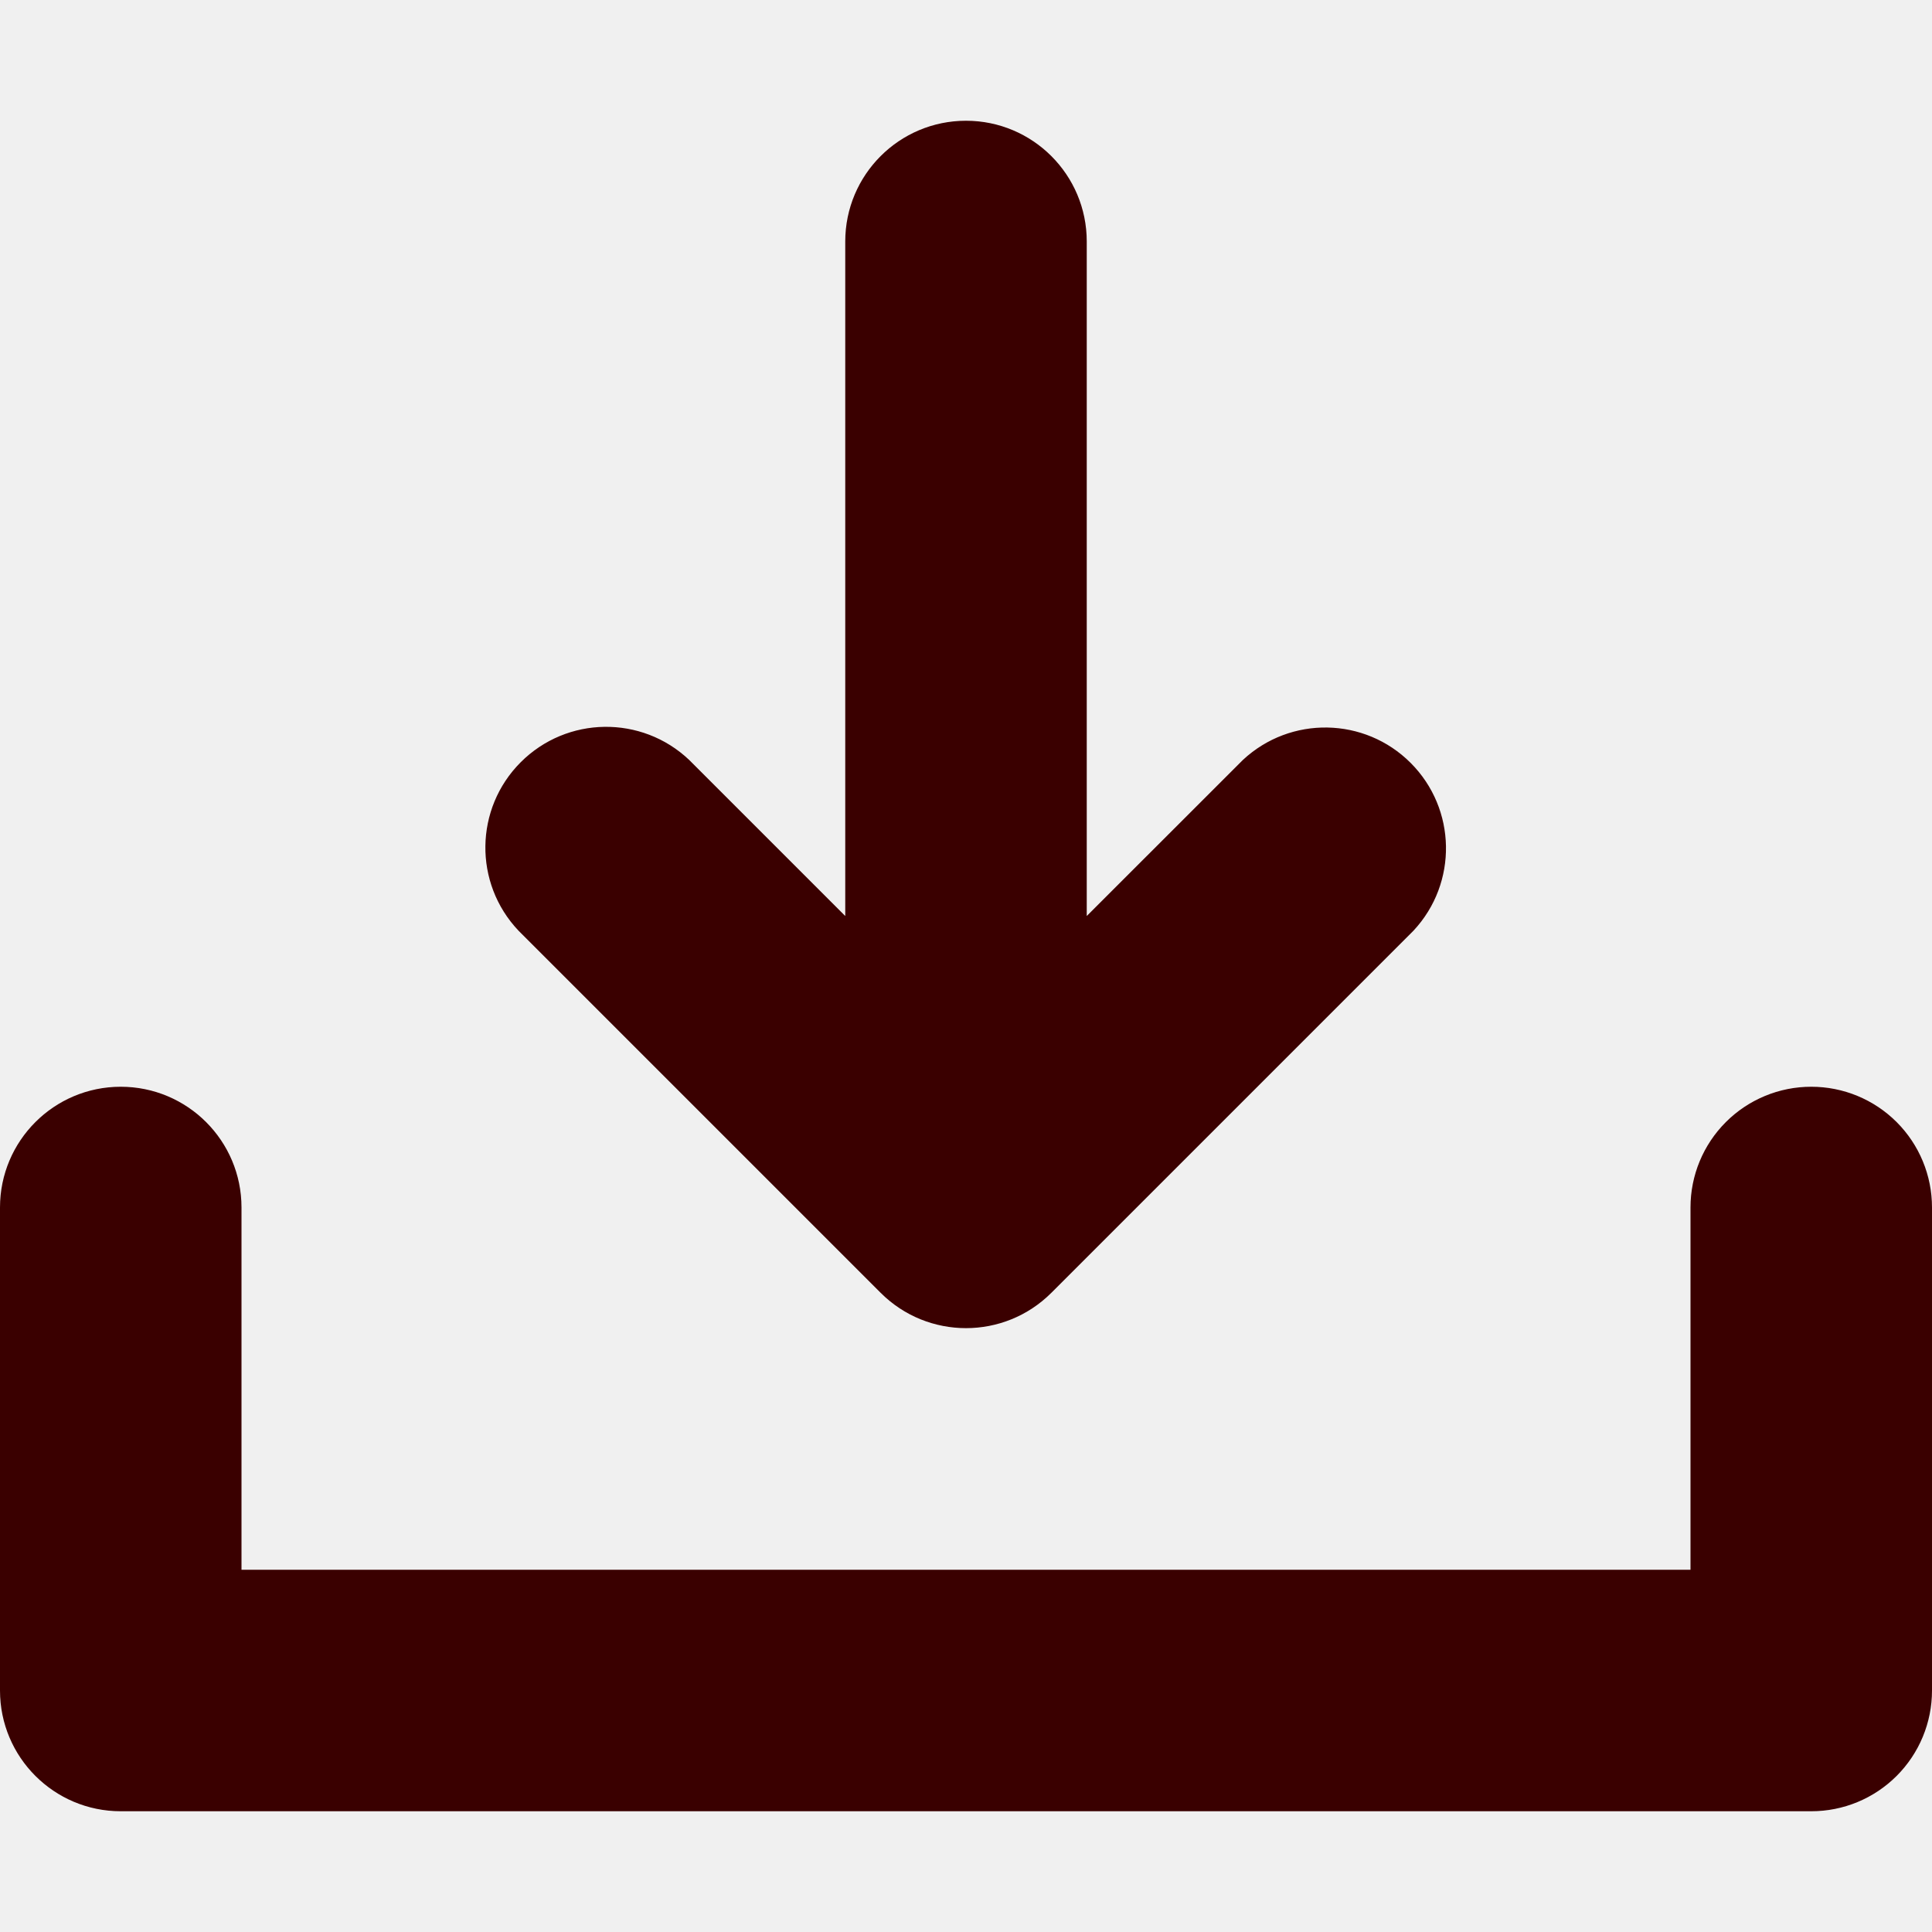
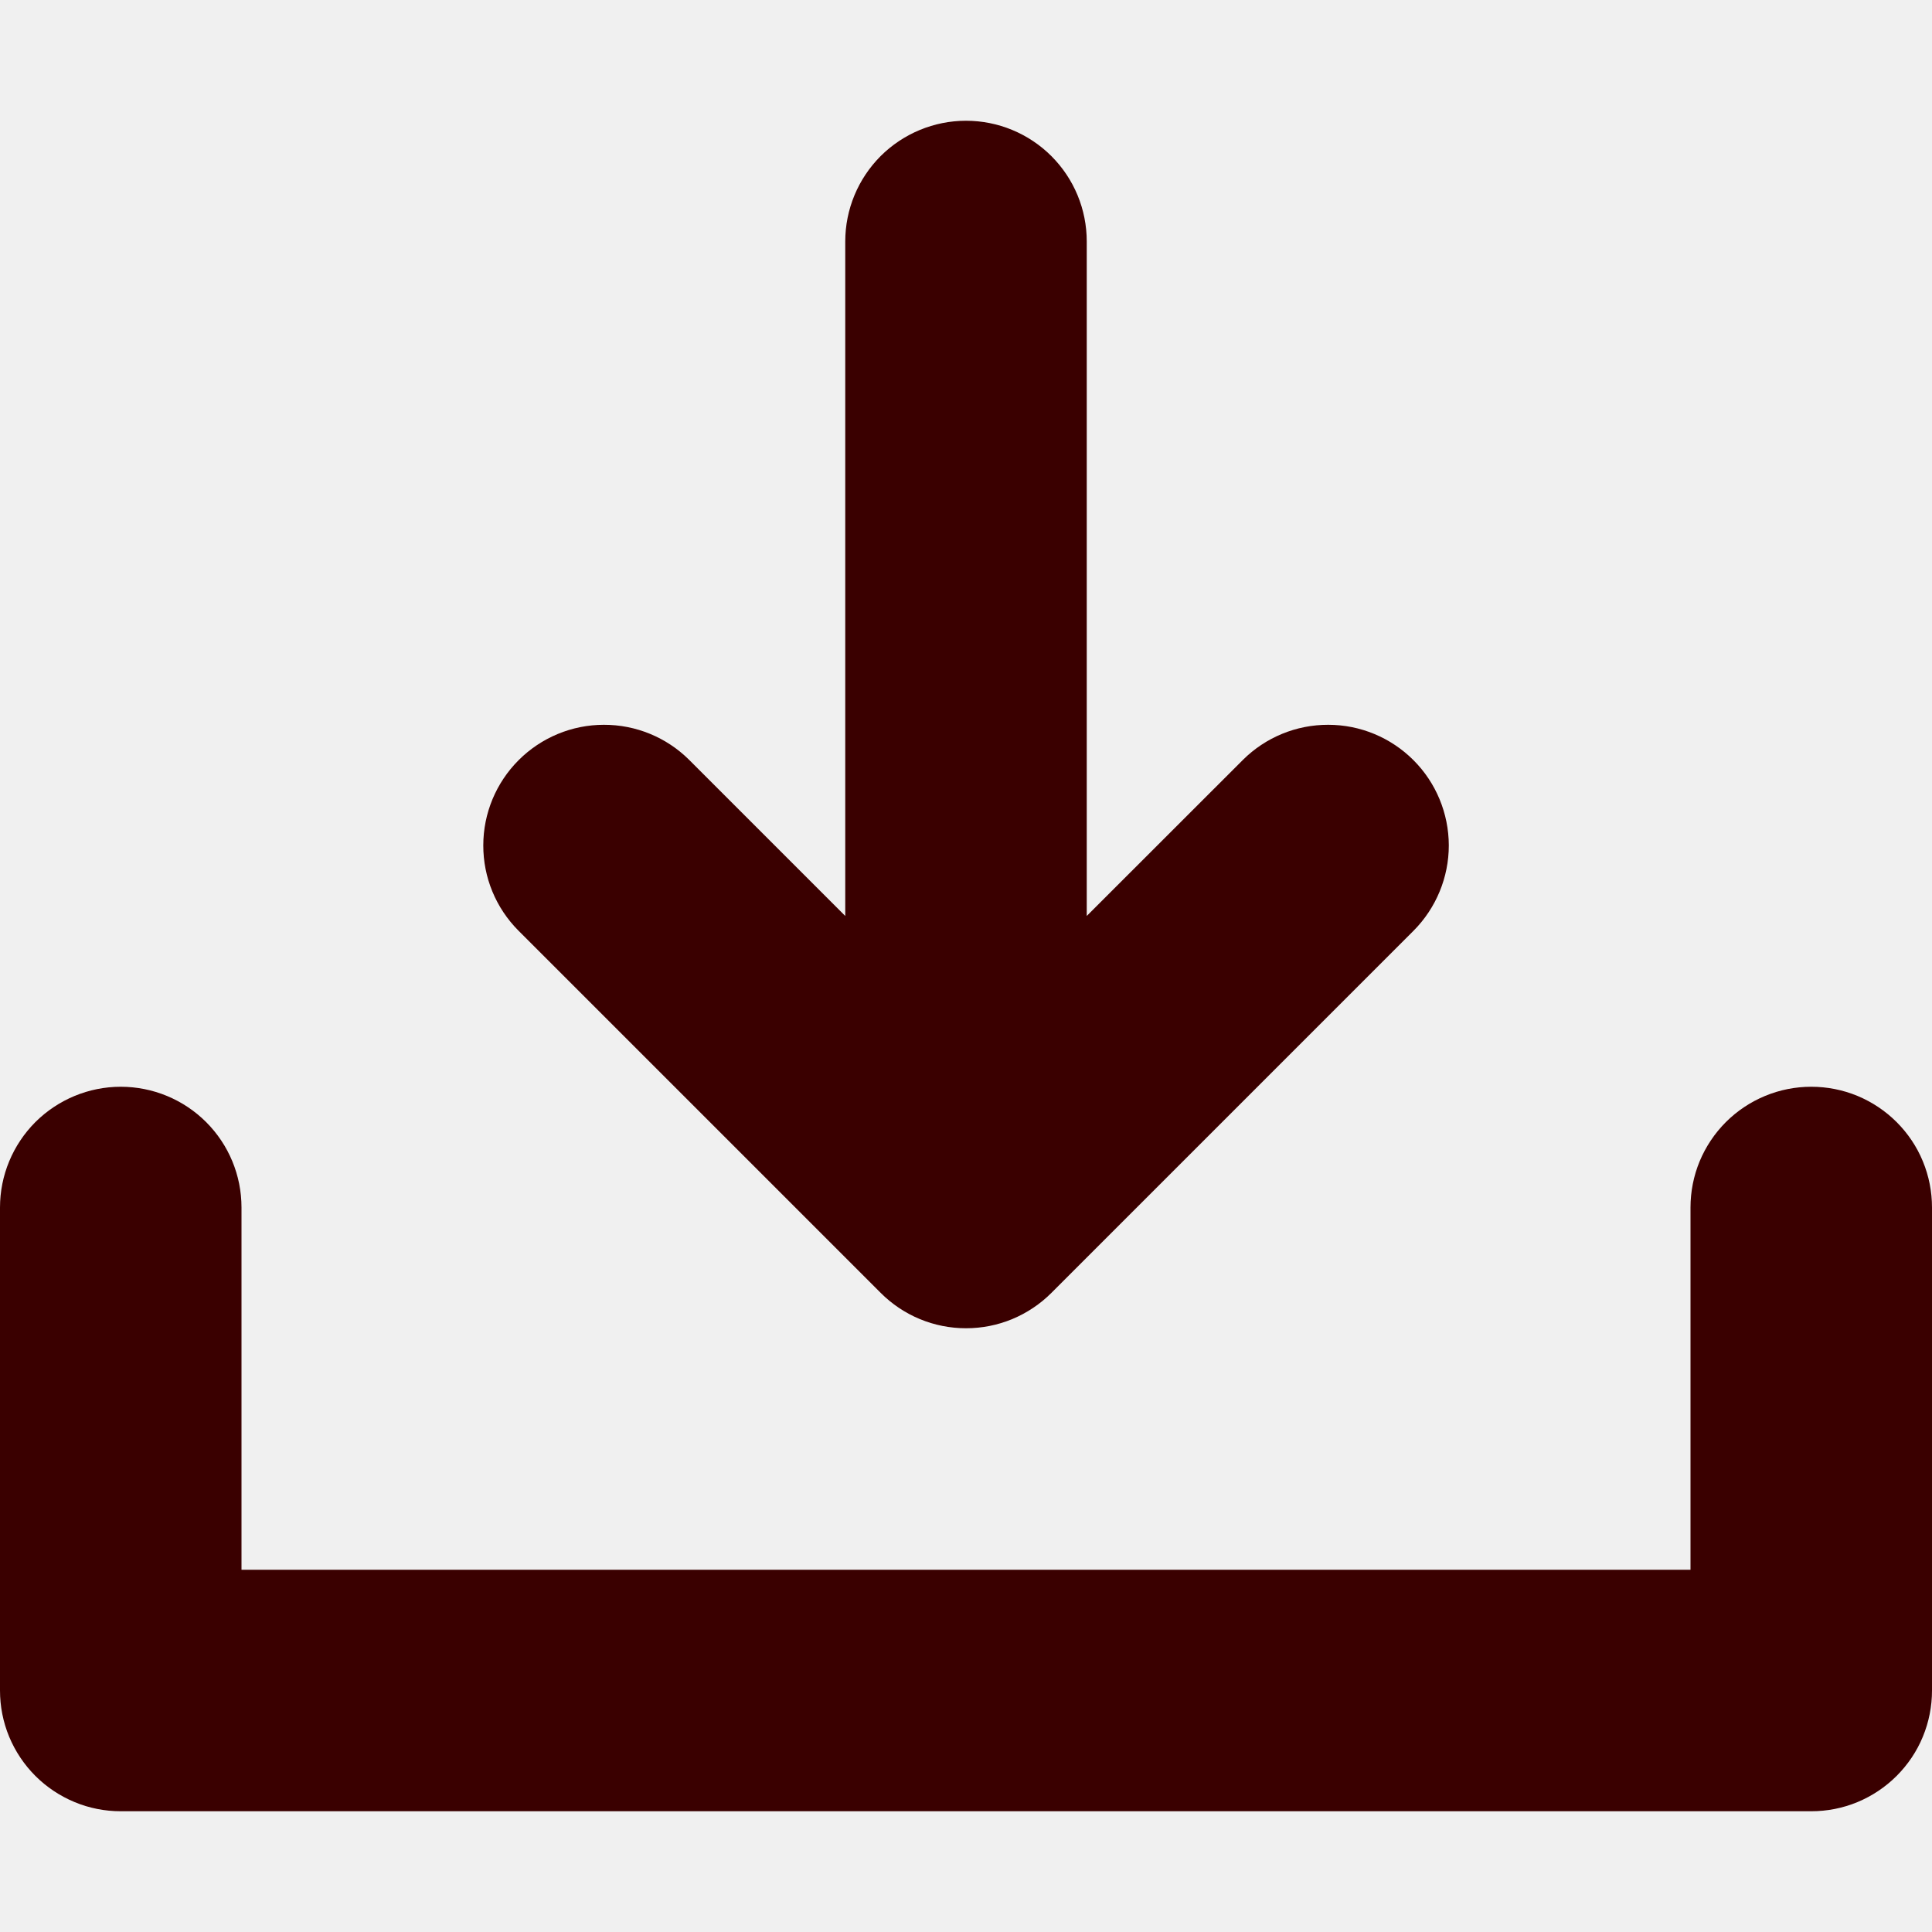
- <svg xmlns="http://www.w3.org/2000/svg" width="24" height="24" fill="none">
-   <path d="M22.5 13.5A1.499 1.499 0 0 0 21 15v4.5H3V15a1.5 1.5 0 0 0-3 0v6a1.5 1.5 0 0 0 1.5 1.5h21A1.499 1.499 0 0 0 24 21v-6a1.499 1.499 0 0 0-1.5-1.5Z" fill="#3A0000" />
-   <path d="M10.94 16.06a1.5 1.5 0 0 0 2.12 0l4.5-4.5a1.5 1.5 0 0 0-2.12-2.12l-1.94 1.939V3a1.5 1.5 0 0 0-3 0v8.379l-1.94-1.94a1.5 1.5 0 0 0-2.12 2.121l4.5 4.5Z" fill="#3A0000" />
+ <svg xmlns="http://www.w3.org/2000/svg" width="20" height="20" viewBox="0 0 20 20" fill="none">
+   <g clip-path="url(#clip0_611_195)">
+     <path d="M18.75 11.25C18.586 11.25 18.424 11.282 18.272 11.345C18.12 11.408 17.982 11.5 17.866 11.616C17.75 11.732 17.658 11.87 17.595 12.021C17.532 12.173 17.5 12.336 17.5 12.5V16.25H2.5V12.5C2.5 12.168 2.369 11.851 2.134 11.616C1.9 11.382 1.582 11.25 1.25 11.25C0.919 11.25 0.601 11.382 0.366 11.616C0.132 11.851 0 12.168 0 12.5V17.5C0 17.664 0.032 17.827 0.095 17.979C0.158 18.13 0.25 18.268 0.366 18.384C0.482 18.5 0.62 18.592 0.772 18.655C0.923 18.718 1.086 18.75 1.25 18.75H18.75C18.914 18.75 19.077 18.718 19.229 18.655C19.38 18.592 19.518 18.5 19.634 18.384C19.75 18.268 19.843 18.13 19.905 17.979C19.968 17.827 20 17.664 20 17.5V12.5C20 12.336 19.968 12.173 19.905 12.021C19.843 11.87 19.75 11.732 19.634 11.616C19.518 11.5 19.38 11.408 19.229 11.345C19.077 11.282 18.914 11.25 18.75 11.25Z" fill="#3A0000" />
+     <path d="M9.117 13.384C9.233 13.5 9.37 13.592 9.522 13.655C9.674 13.718 9.836 13.75 10 13.75C10.165 13.75 10.327 13.718 10.479 13.655C10.63 13.592 10.768 13.5 10.884 13.384L14.634 9.634C14.867 9.399 14.998 9.082 14.998 8.751C14.997 8.42 14.866 8.103 14.632 7.869C14.398 7.635 14.081 7.503 13.75 7.503C13.419 7.502 13.101 7.633 12.867 7.866L11.25 9.482V2.5C11.25 2.168 11.119 1.851 10.884 1.616C10.65 1.382 10.332 1.25 10 1.25C9.669 1.25 9.351 1.382 9.116 1.616C8.882 1.851 8.75 2.168 8.75 2.5V9.482L7.134 7.866C6.9 7.633 6.582 7.502 6.251 7.503C5.92 7.503 5.603 7.635 5.369 7.869C5.135 8.103 5.003 8.42 5.003 8.751C5.002 9.082 5.133 9.399 5.367 9.634L9.117 13.384Z" fill="#3A0000" />
+   </g>
+   <defs>
+     <clipPath id="clip0_611_195">
+       <rect width="20" height="20" fill="white" />
+     </clipPath>
+   </defs>
</svg>
